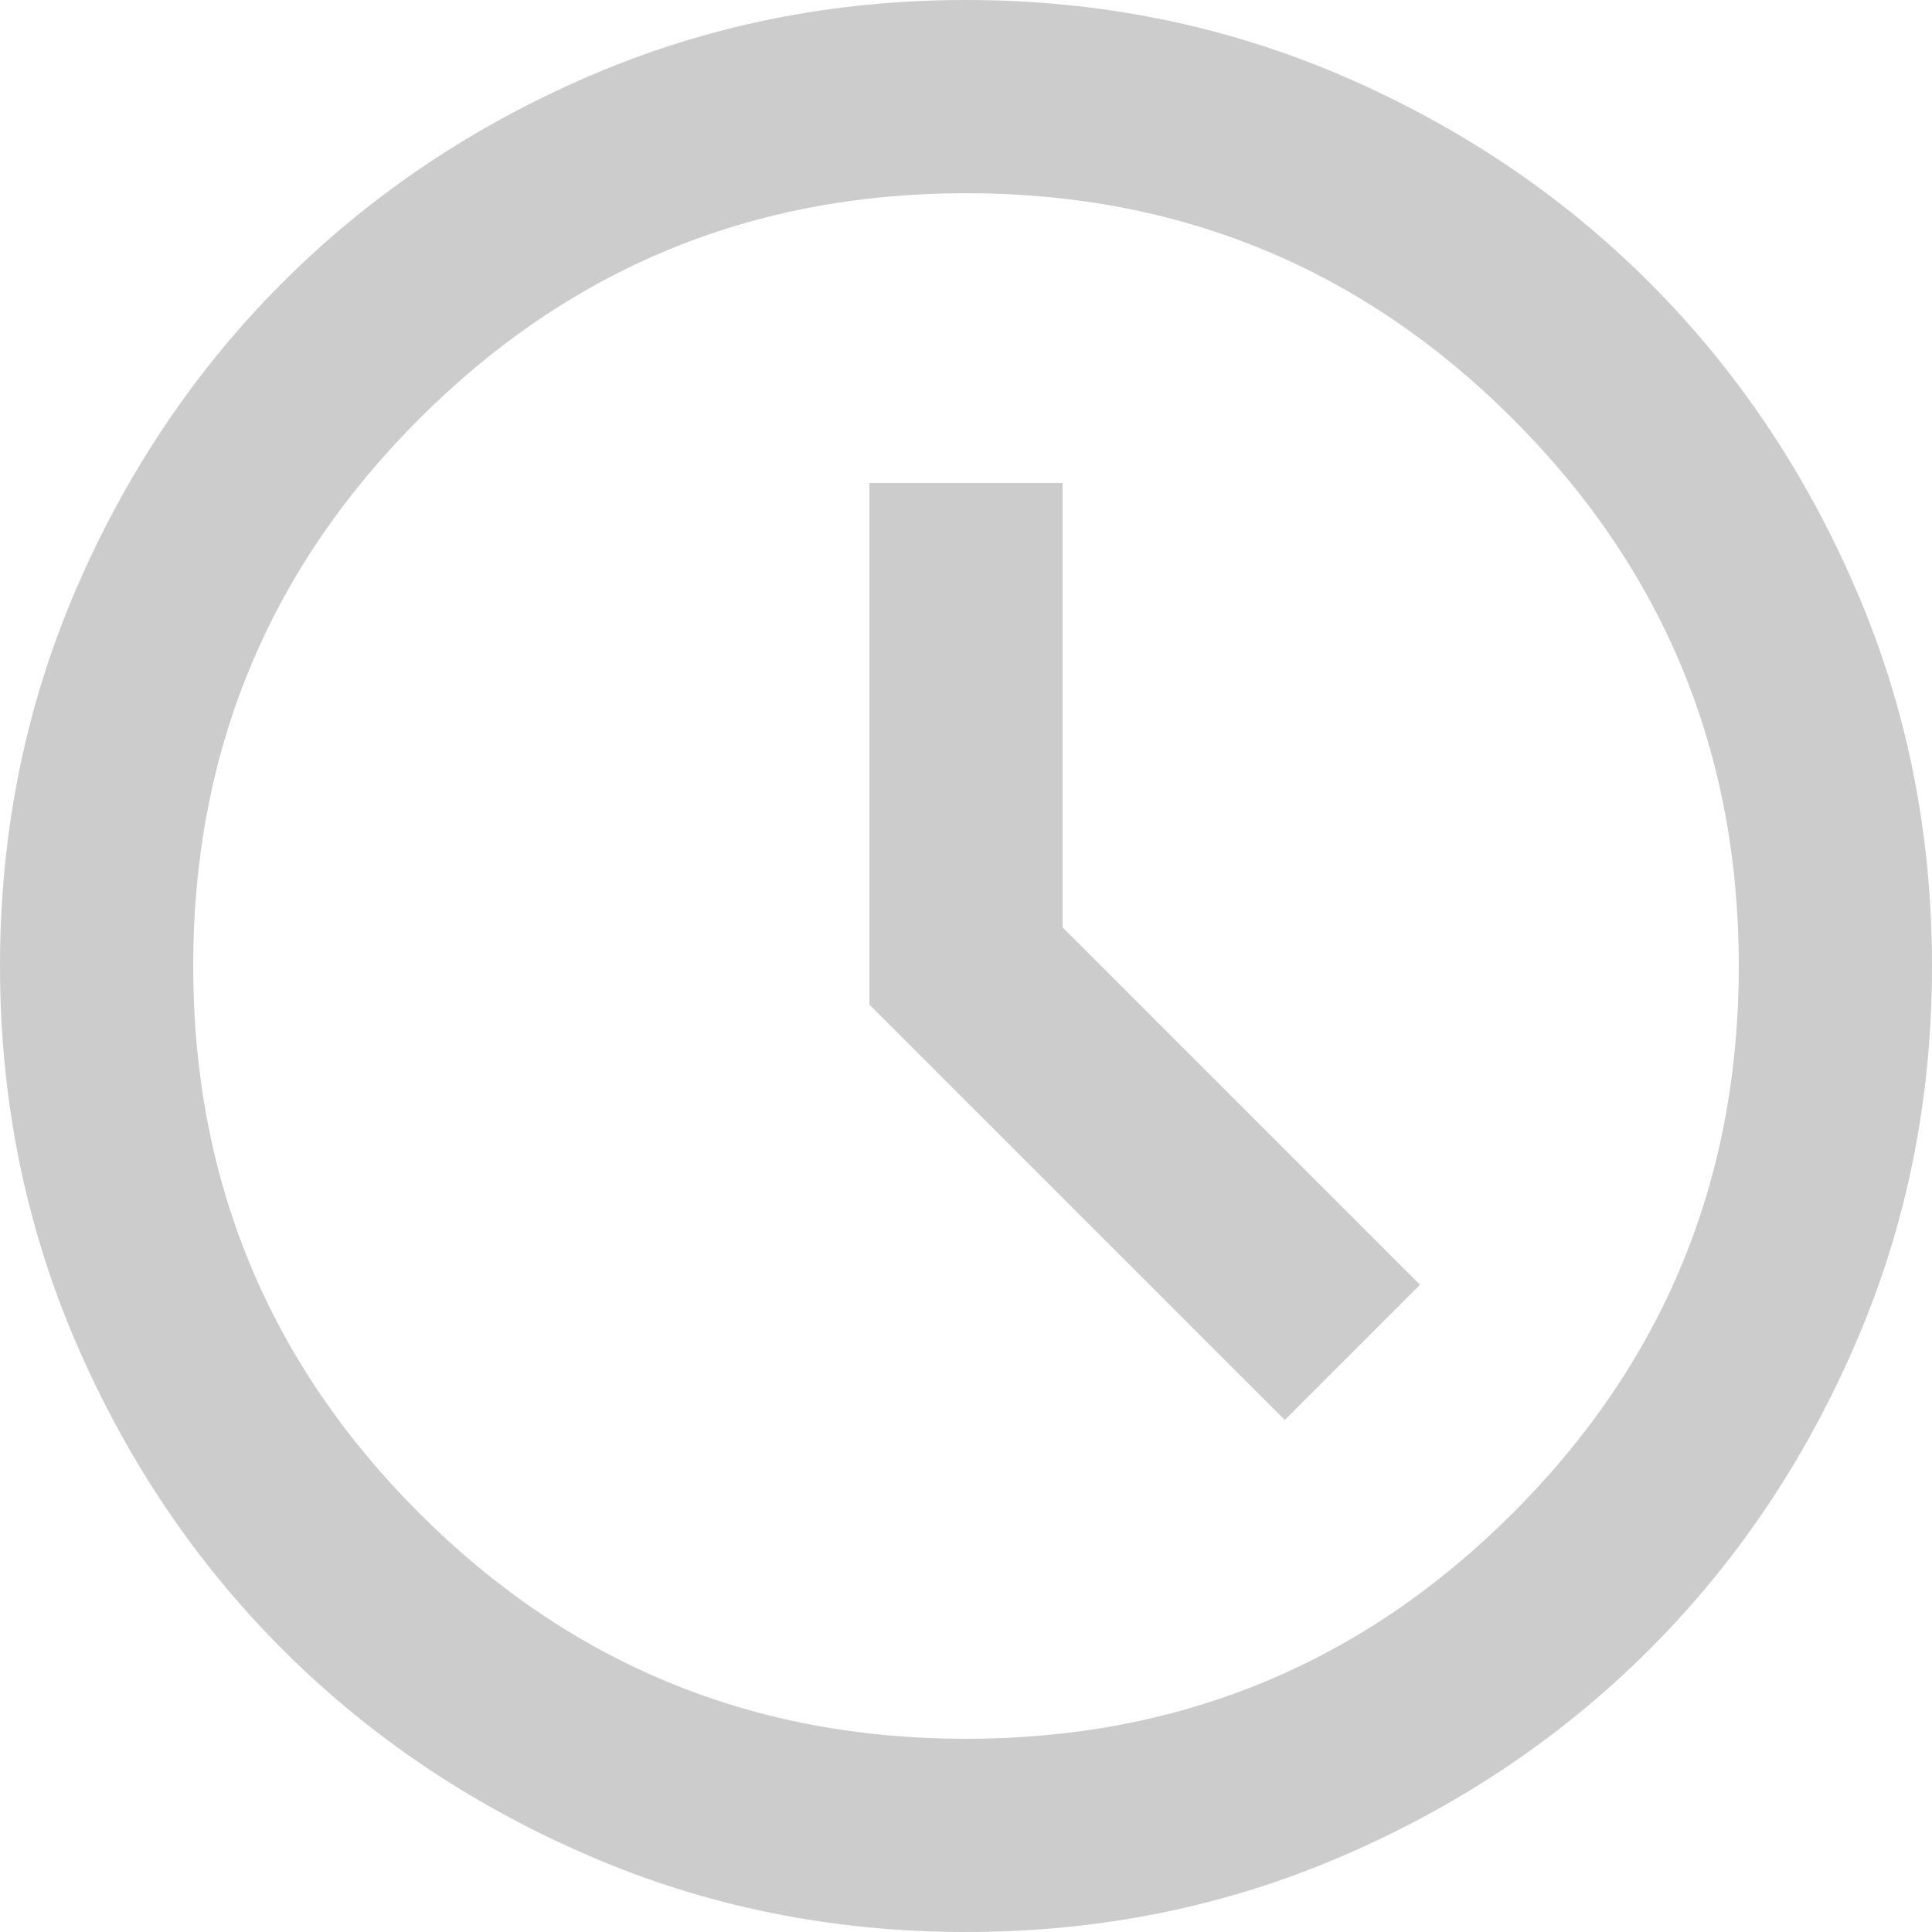
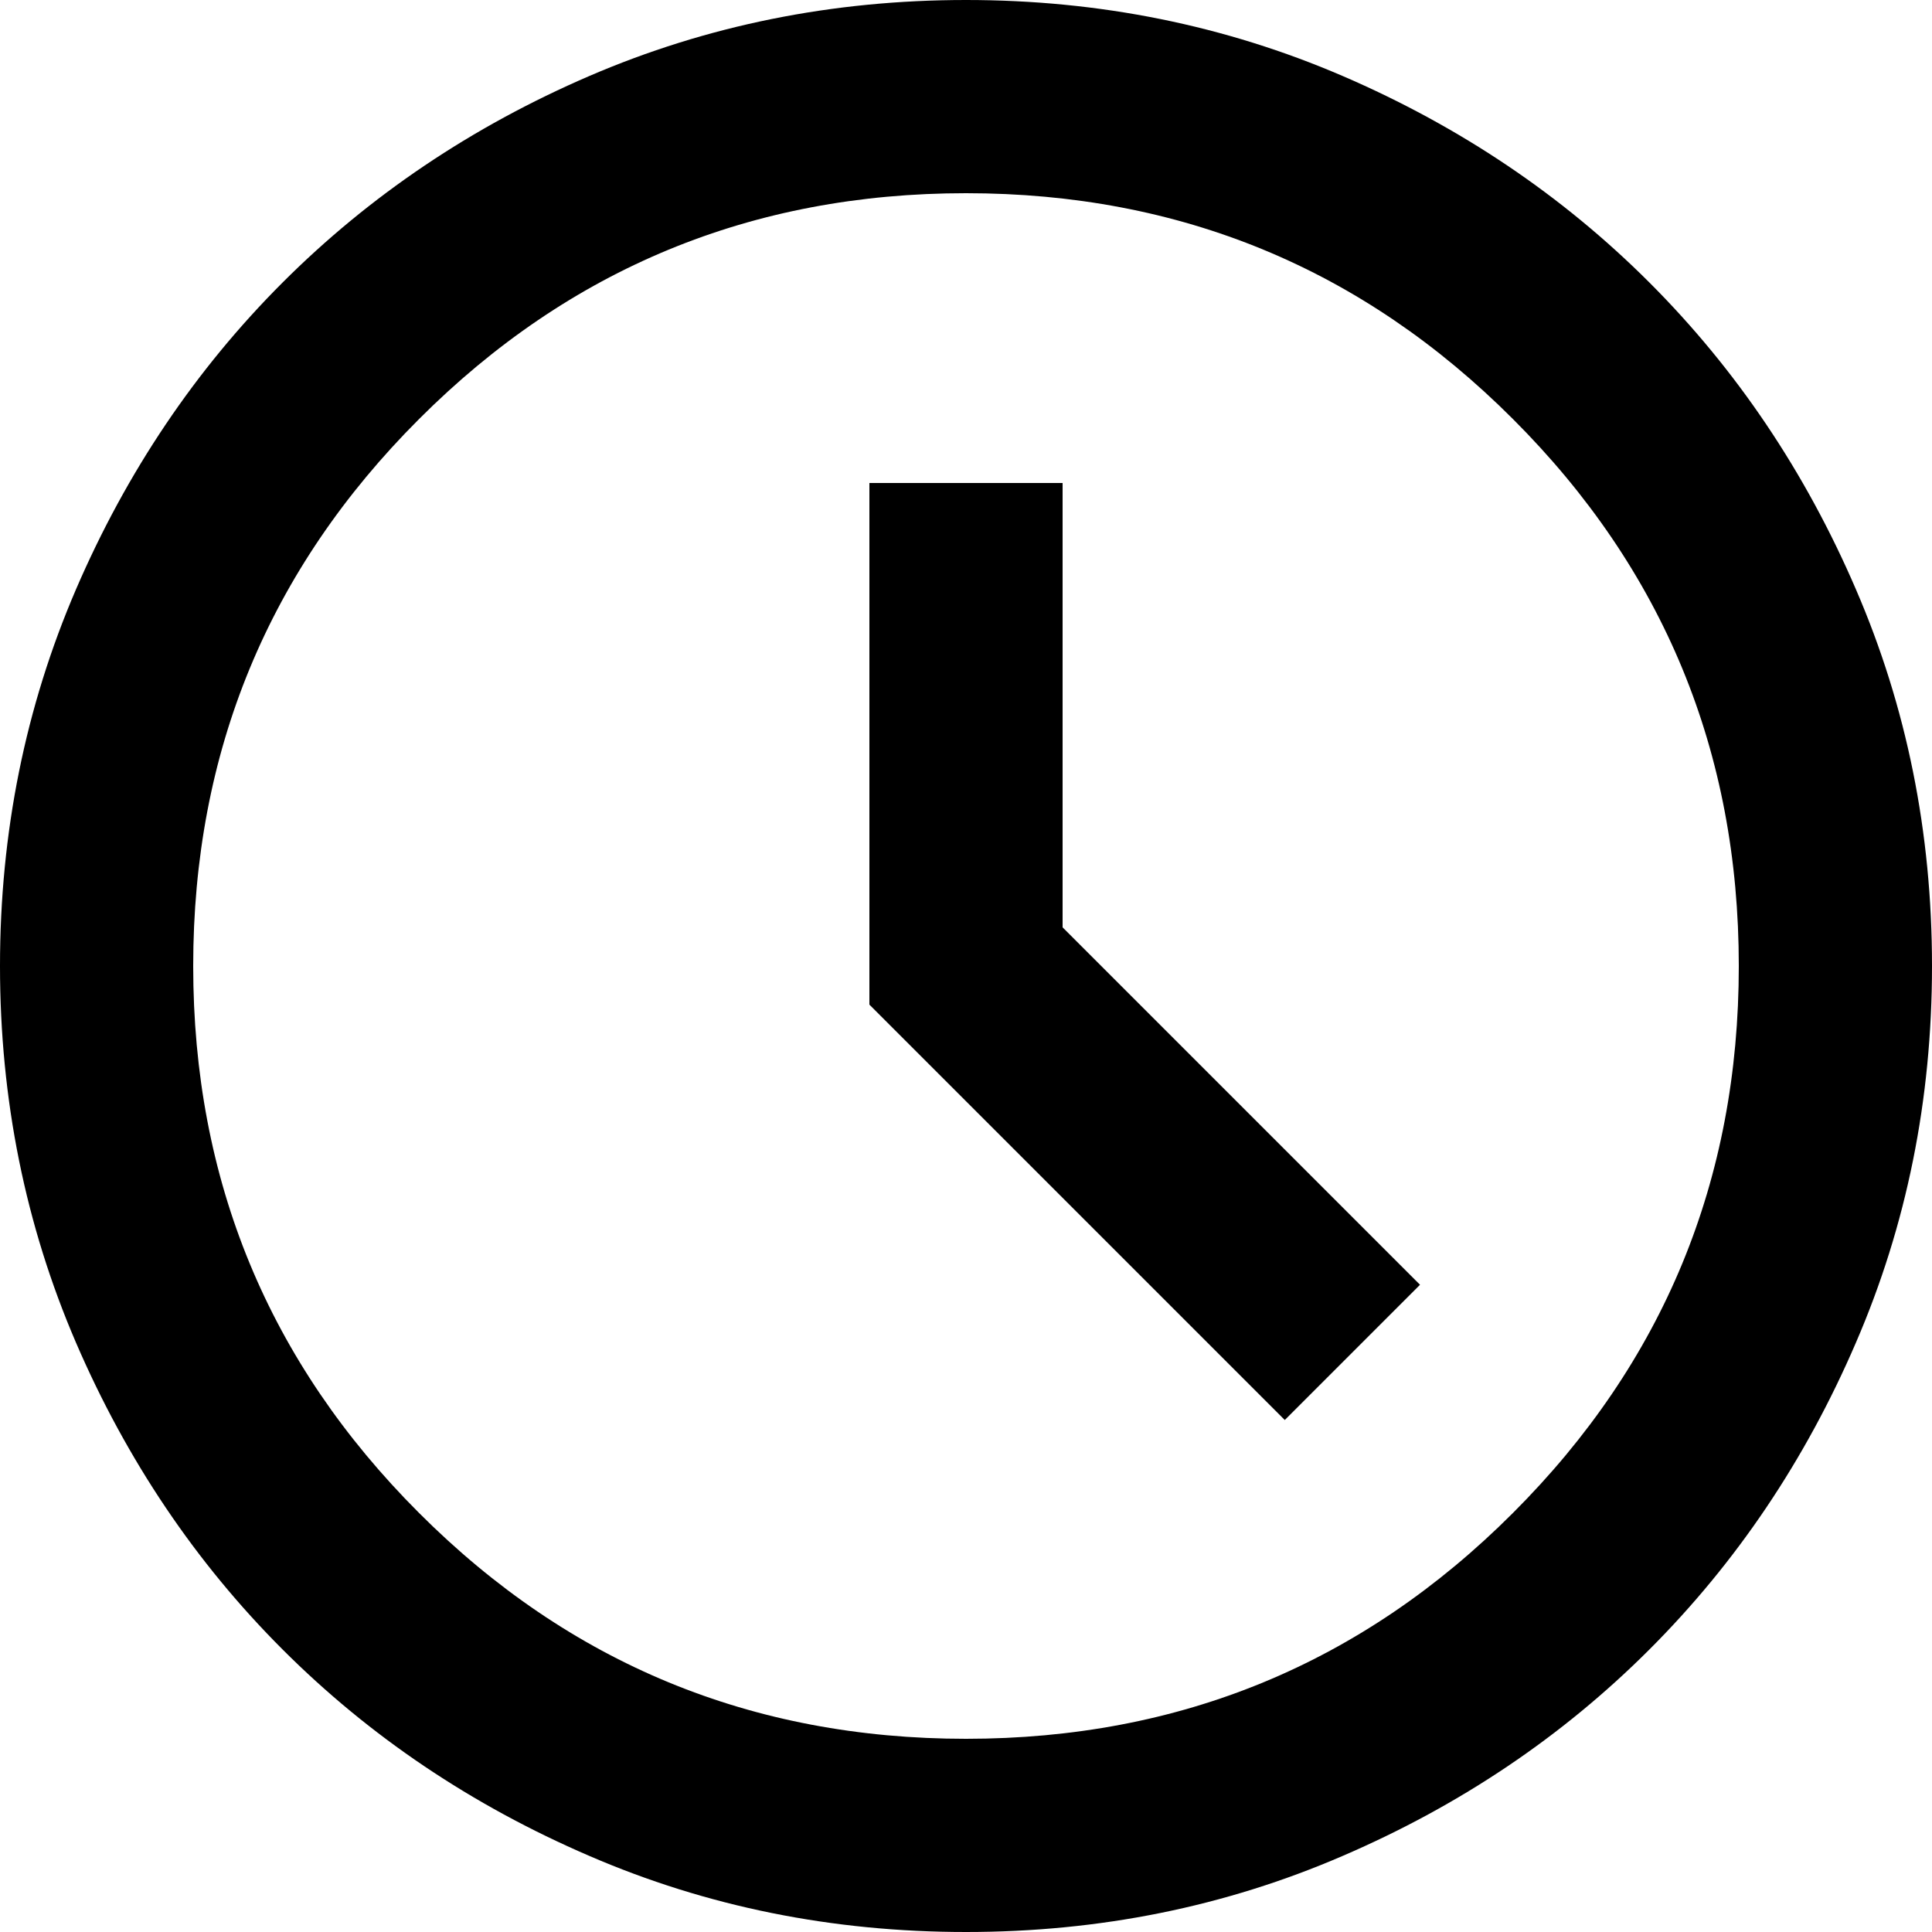
- <svg xmlns="http://www.w3.org/2000/svg" width="20" height="20" viewBox="0 0 20 20" fill="none">
-   <path d="M13.3 14.7L14.7 13.3L11 9.6V5H9V10.4L13.3 14.7ZM10 20C8.617 20 7.317 19.738 6.1 19.212C4.883 18.688 3.825 17.975 2.925 17.075C2.025 16.175 1.312 15.117 0.787 13.9C0.263 12.683 0 11.383 0 10C0 8.617 0.263 7.317 0.787 6.1C1.312 4.883 2.025 3.825 2.925 2.925C3.825 2.025 4.883 1.312 6.1 0.787C7.317 0.263 8.617 0 10 0C11.383 0 12.683 0.263 13.9 0.787C15.117 1.312 16.175 2.025 17.075 2.925C17.975 3.825 18.688 4.883 19.212 6.1C19.738 7.317 20 8.617 20 10C20 11.383 19.738 12.683 19.212 13.9C18.688 15.117 17.975 16.175 17.075 17.075C16.175 17.975 15.117 18.688 13.9 19.212C12.683 19.738 11.383 20 10 20ZM10 18C12.217 18 14.104 17.221 15.662 15.662C17.221 14.104 18 12.217 18 10C18 7.783 17.221 5.896 15.662 4.338C14.104 2.779 12.217 2 10 2C7.783 2 5.896 2.779 4.338 4.338C2.779 5.896 2 7.783 2 10C2 12.217 2.779 14.104 4.338 15.662C5.896 17.221 7.783 18 10 18Z" fill="#CCCCCC" />
+ <svg xmlns="http://www.w3.org/2000/svg" width="20" height="20" viewBox="0 0 20 20" fill="current">
+   <path d="M13.3 14.7L14.7 13.3L11 9.6V5H9V10.4L13.3 14.7ZM10 20C8.617 20 7.317 19.738 6.1 19.212C4.883 18.688 3.825 17.975 2.925 17.075C2.025 16.175 1.312 15.117 0.787 13.9C0.263 12.683 0 11.383 0 10C0 8.617 0.263 7.317 0.787 6.1C1.312 4.883 2.025 3.825 2.925 2.925C3.825 2.025 4.883 1.312 6.1 0.787C7.317 0.263 8.617 0 10 0C11.383 0 12.683 0.263 13.9 0.787C15.117 1.312 16.175 2.025 17.075 2.925C17.975 3.825 18.688 4.883 19.212 6.1C19.738 7.317 20 8.617 20 10C20 11.383 19.738 12.683 19.212 13.9C18.688 15.117 17.975 16.175 17.075 17.075C16.175 17.975 15.117 18.688 13.9 19.212C12.683 19.738 11.383 20 10 20ZM10 18C12.217 18 14.104 17.221 15.662 15.662C17.221 14.104 18 12.217 18 10C18 7.783 17.221 5.896 15.662 4.338C14.104 2.779 12.217 2 10 2C7.783 2 5.896 2.779 4.338 4.338C2.779 5.896 2 7.783 2 10C2 12.217 2.779 14.104 4.338 15.662C5.896 17.221 7.783 18 10 18Z" fill="current" />
</svg>
